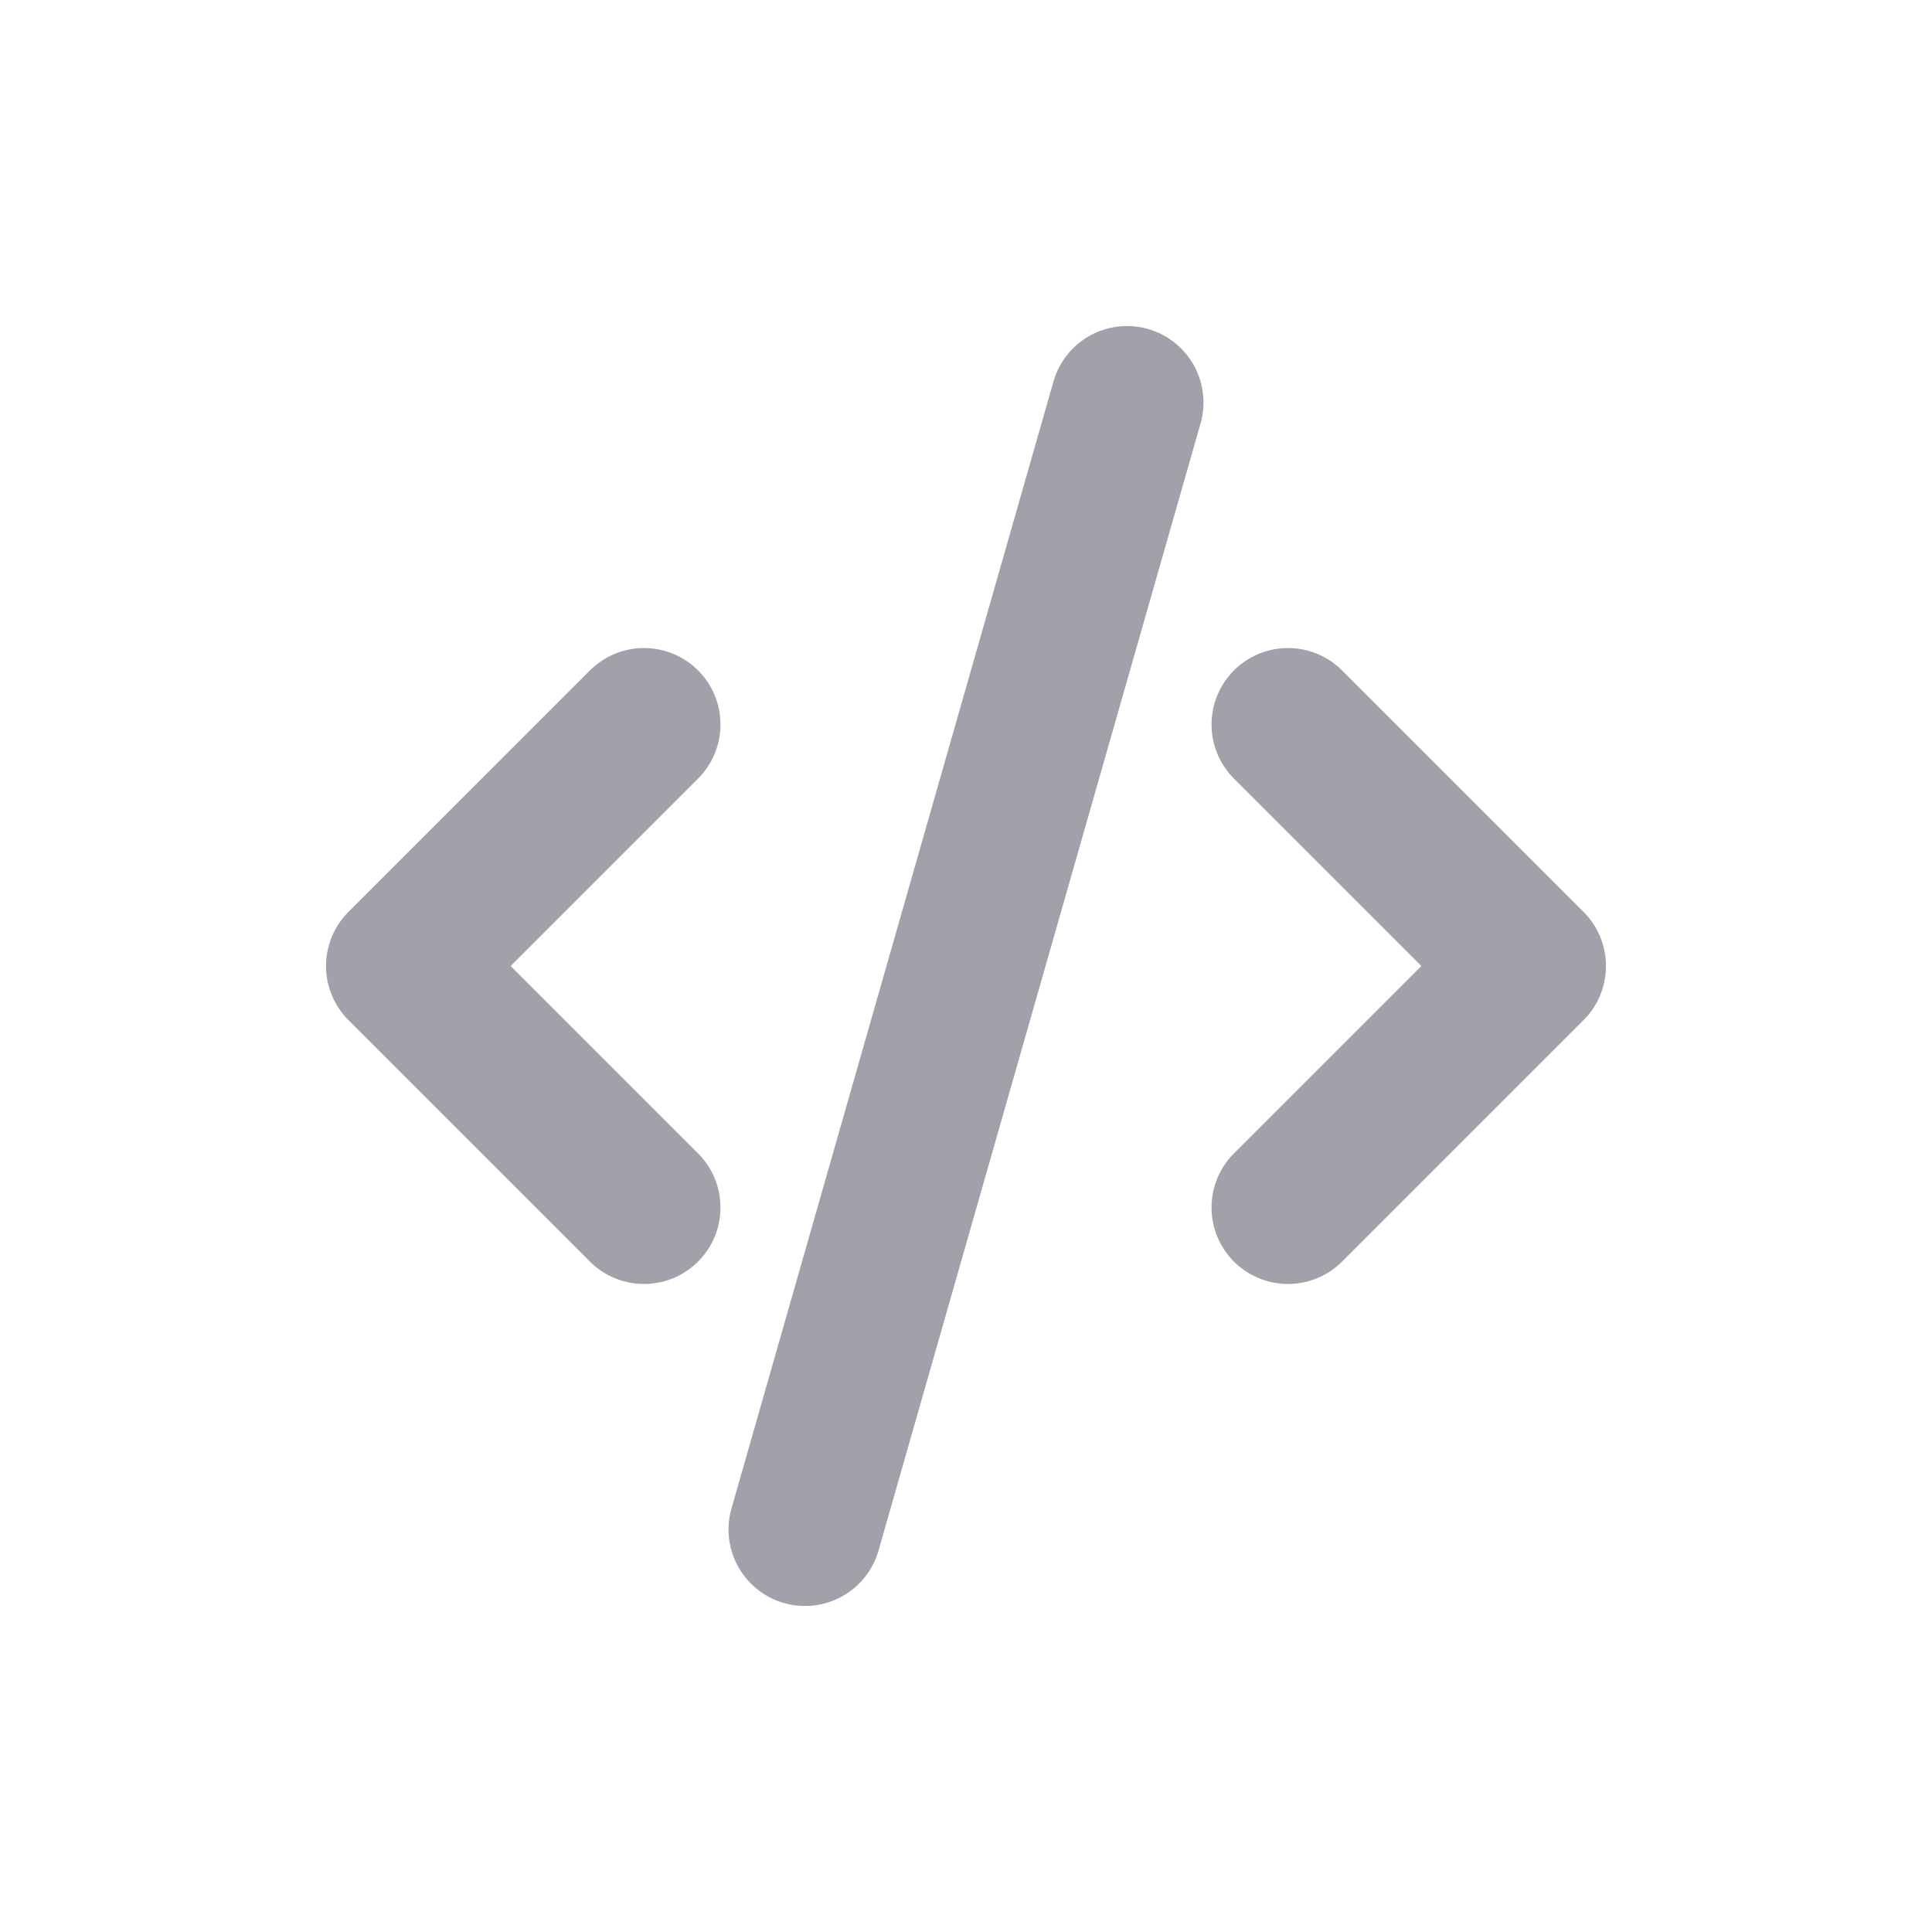
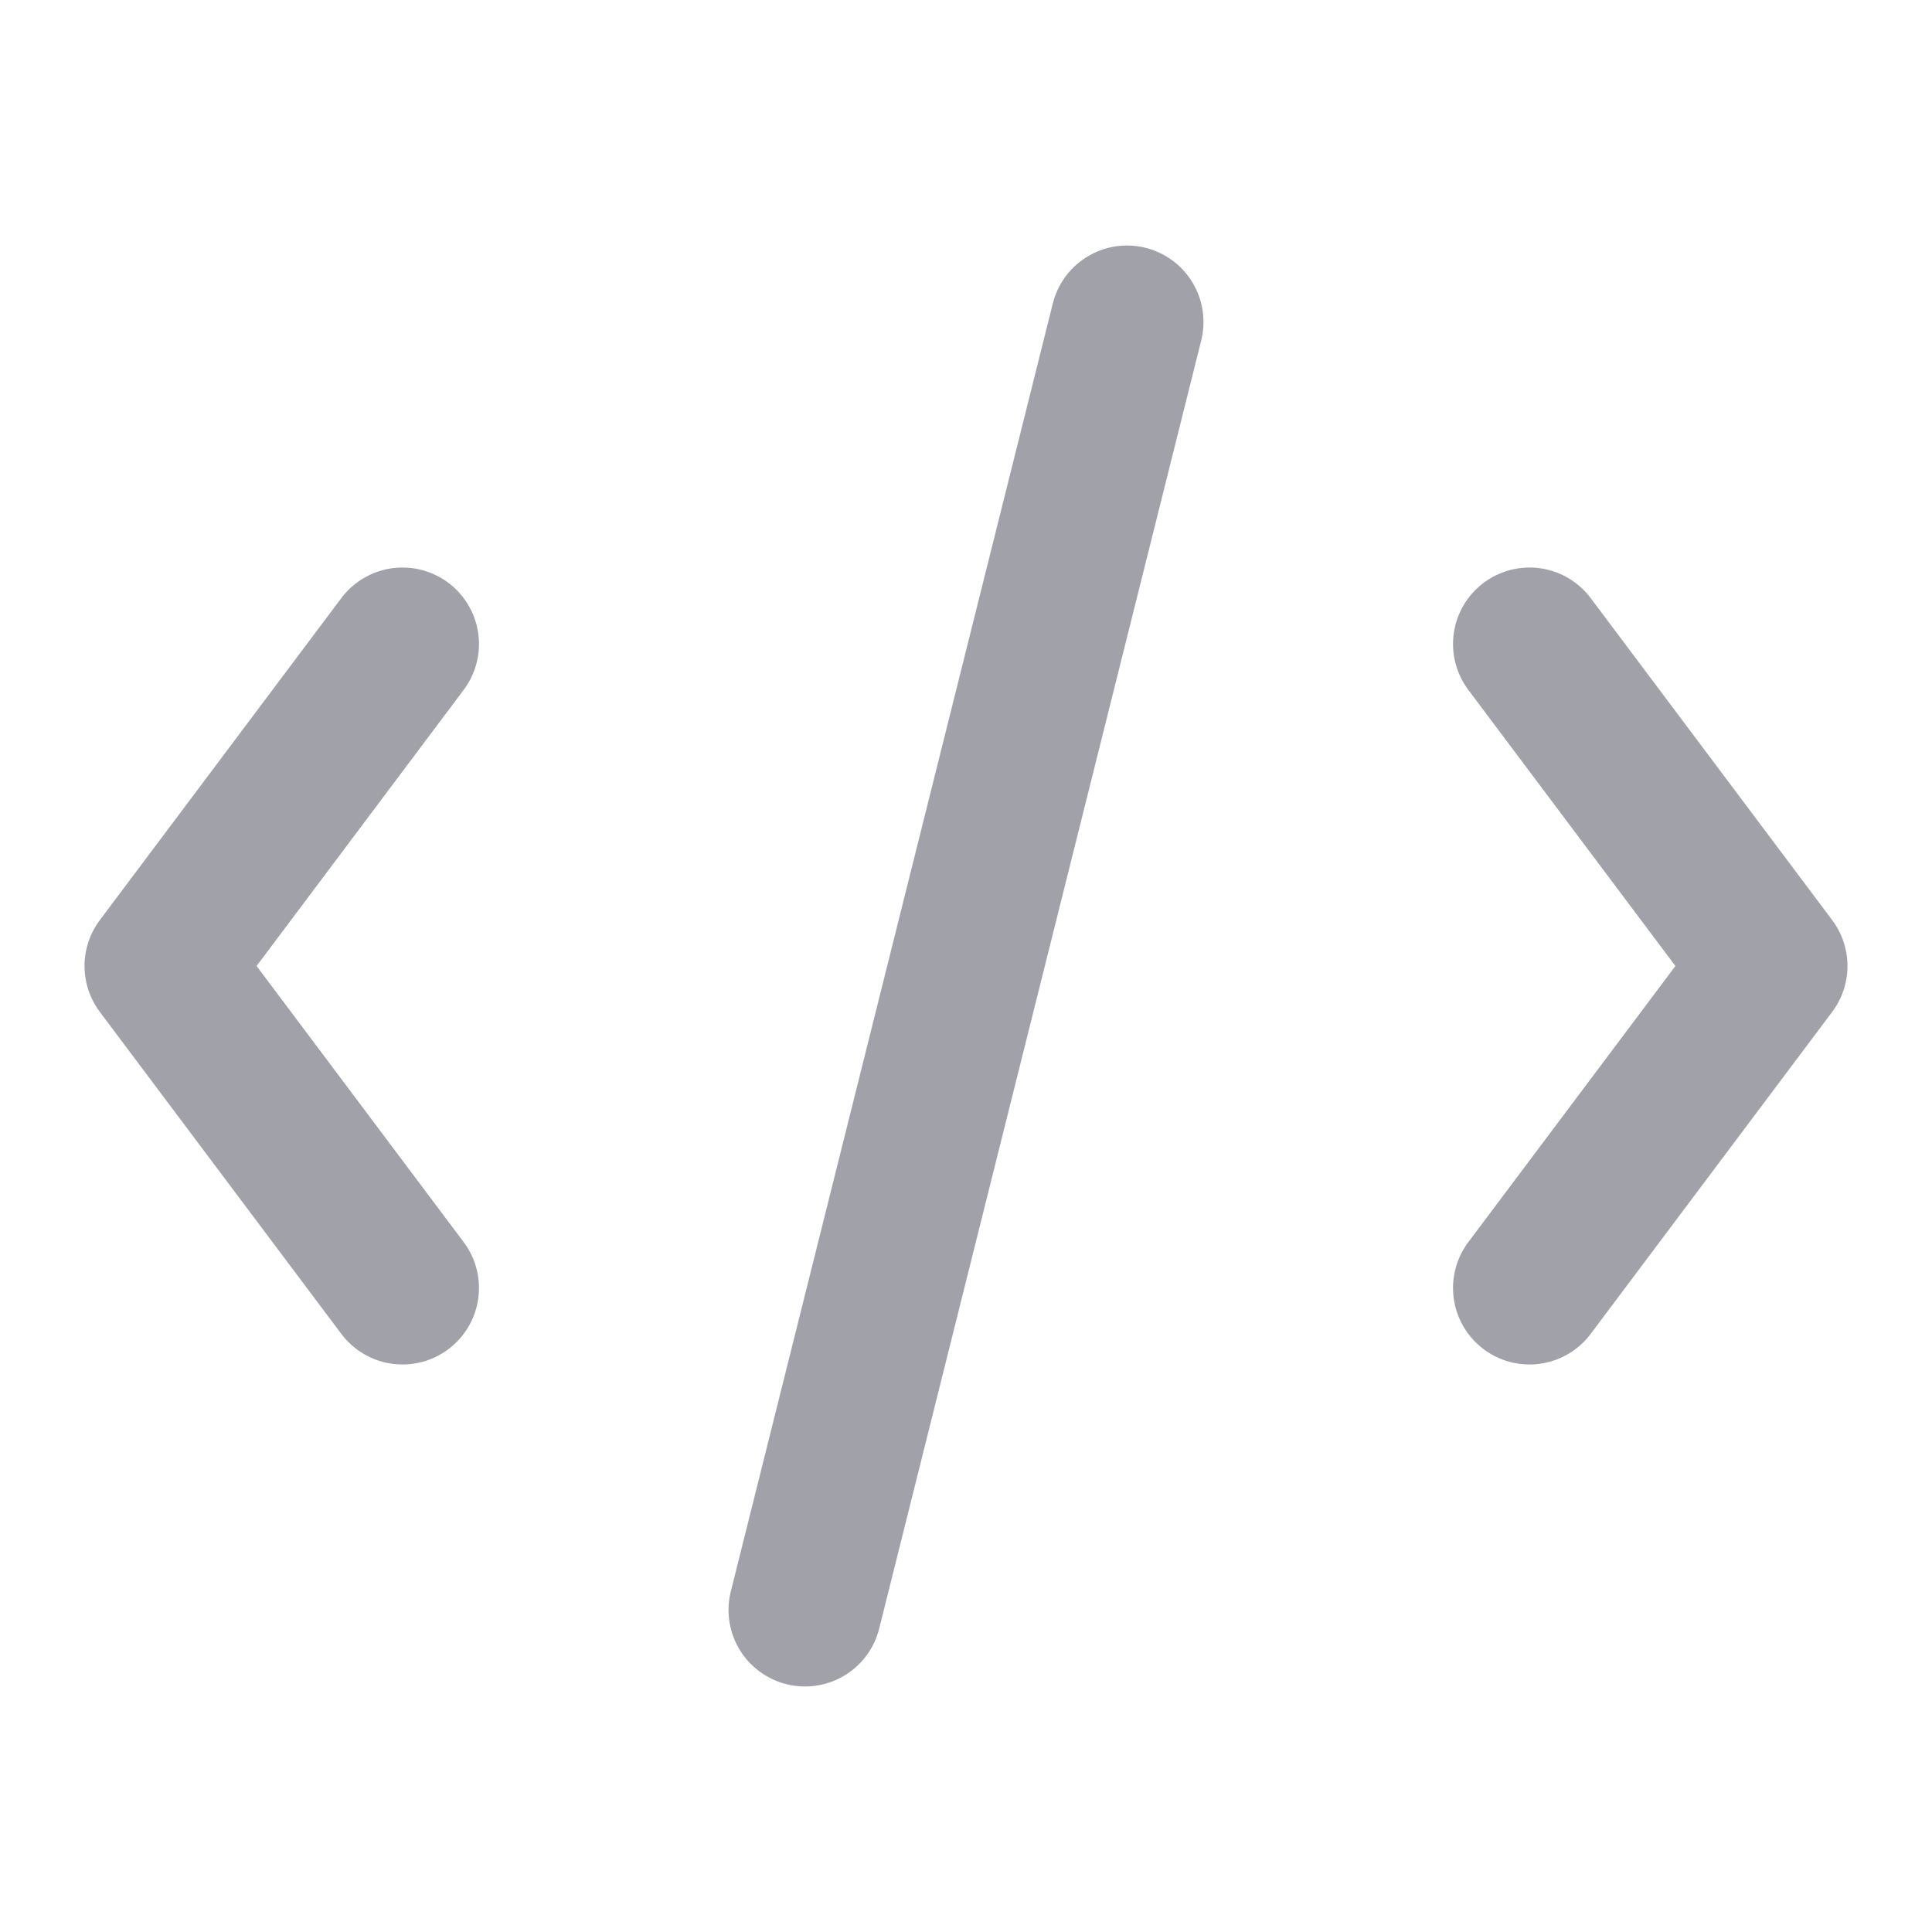
<svg xmlns="http://www.w3.org/2000/svg" viewBox="0 0 24 24" fill="none" stroke="#a1a1aa" stroke-width="1.9" stroke-linecap="round" stroke-linejoin="round">
-   <path d="m8 9-3 3 3 3" />
-   <path d="m16 9 3 3-3 3" />
-   <path d="m14 5-4 14" />
+   <path d="m5 8-3 4 3 4" />
+   <path d="m19 8 3 4-3 4" />
+   <path d="m14 4-4 16" />
</svg>
